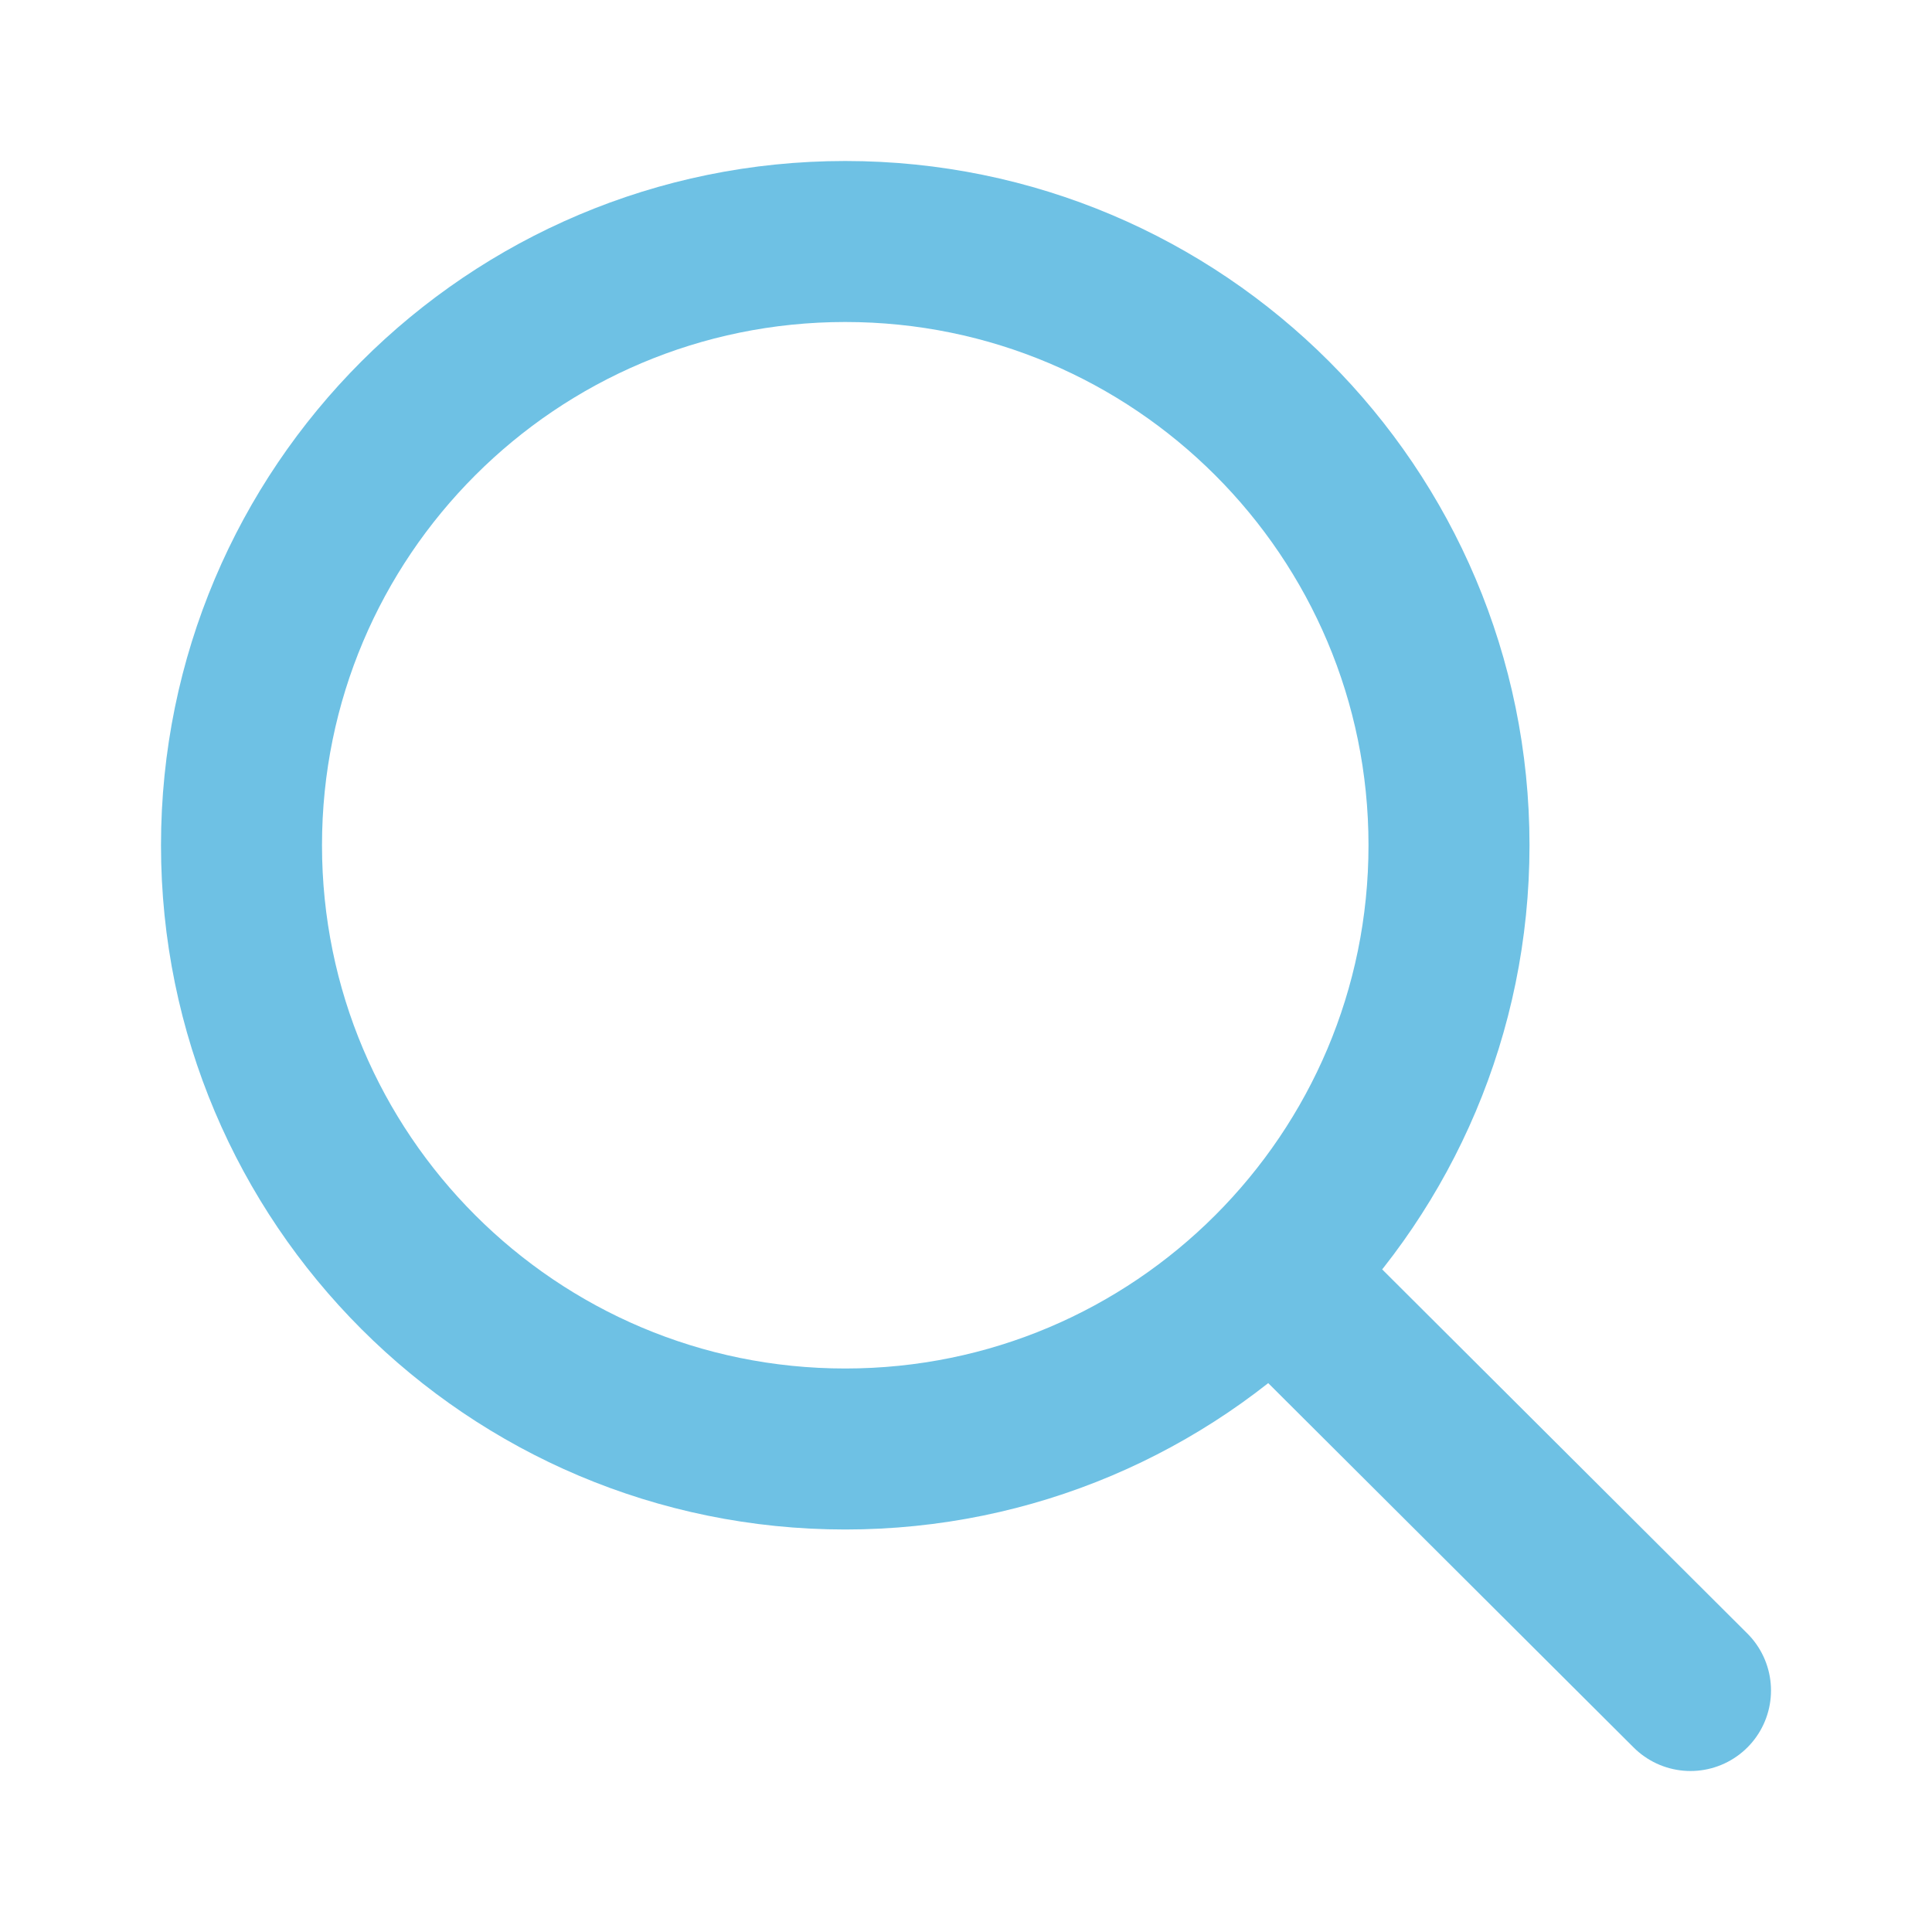
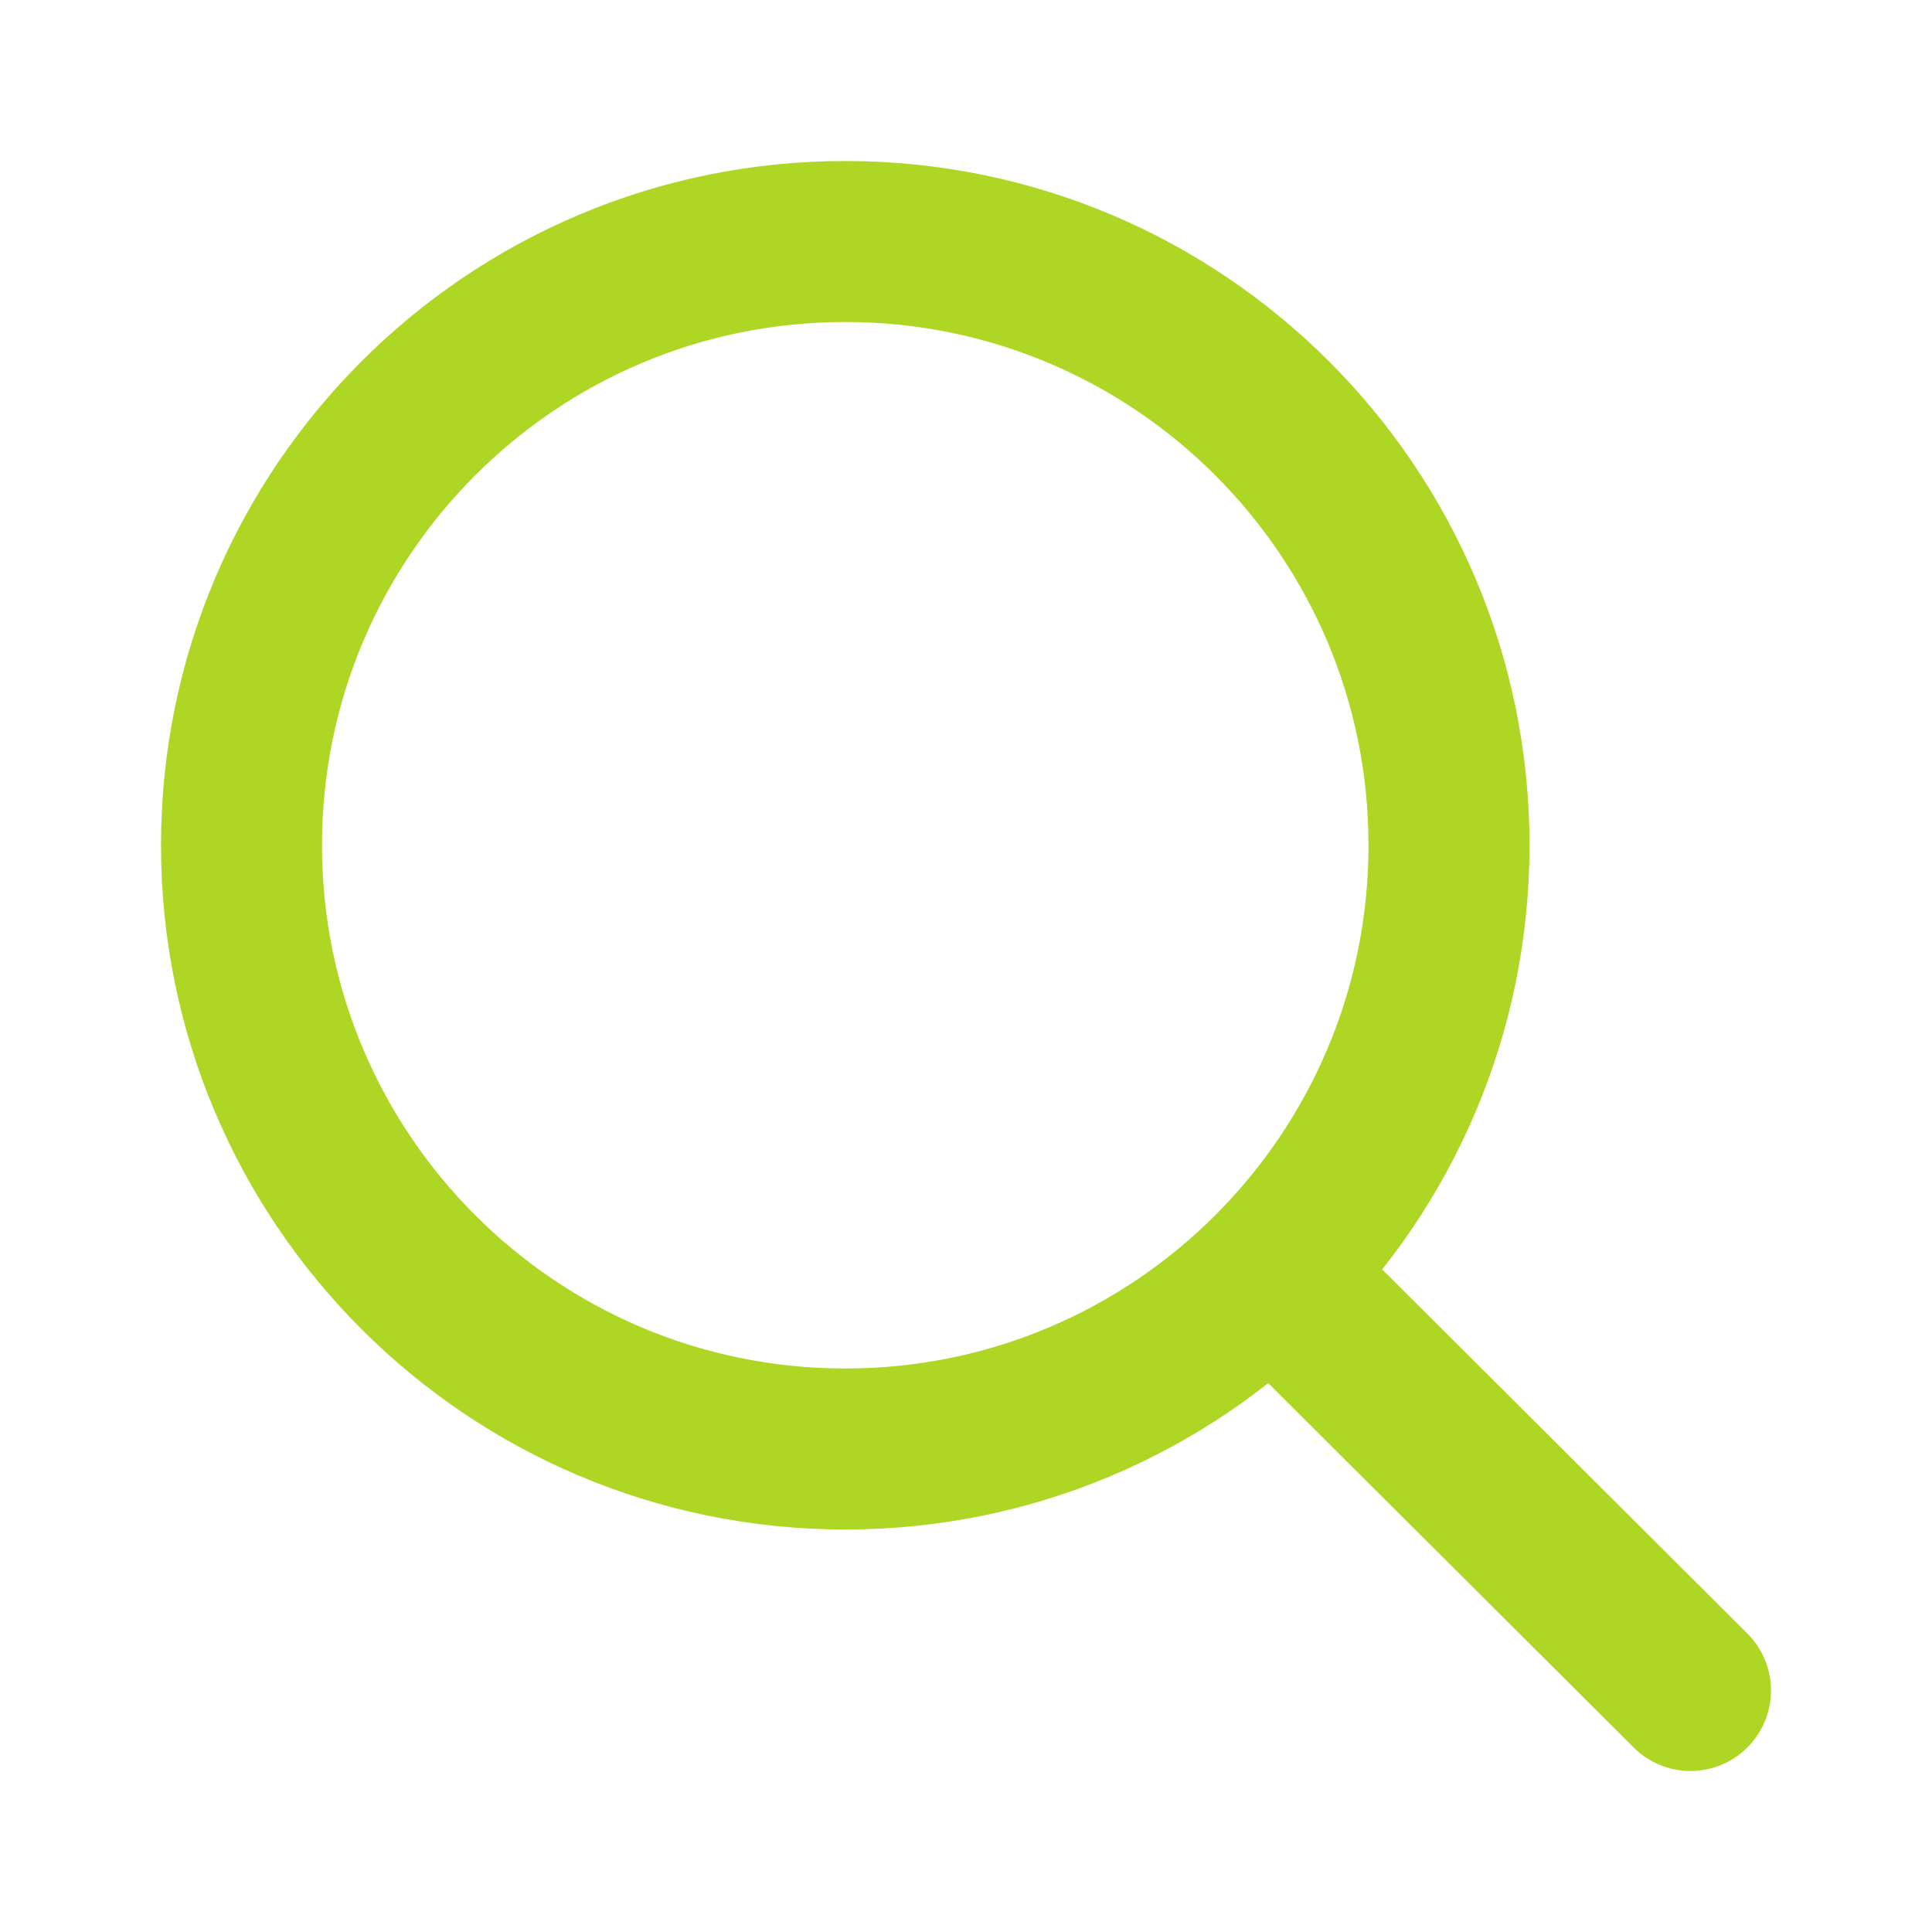
<svg xmlns="http://www.w3.org/2000/svg" viewBox="0 0 24 24" width="24" height="24" fill="none">
  <g id="SVGRepo_bgCarrier" stroke-width="0" />
  <g id="SVGRepo_tracerCarrier" stroke-linecap="round" stroke-linejoin="round" />
  <g id="SVGRepo_iconCarrier">
-     <path d="M15.796 15.811L21 21M18 10.5C18 14.642 14.642 18 10.5 18C6.358 18 3 14.642 3 10.5C3 6.358 6.358 3 10.5 3C14.642 3 18 6.358 18 10.5Z" stroke="#6EC1E4" stroke-width="2" stroke-linecap="round" stroke-linejoin="round" />
+     <path d="M15.796 15.811L21 21M18 10.5C18 14.642 14.642 18 10.5 18C6.358 18 3 14.642 3 10.5C3 6.358 6.358 3 10.5 3C14.642 3 18 6.358 18 10.5Z" stroke="#AED725" stroke-width="2" stroke-linecap="round" stroke-linejoin="round" />
  </g>
</svg>
